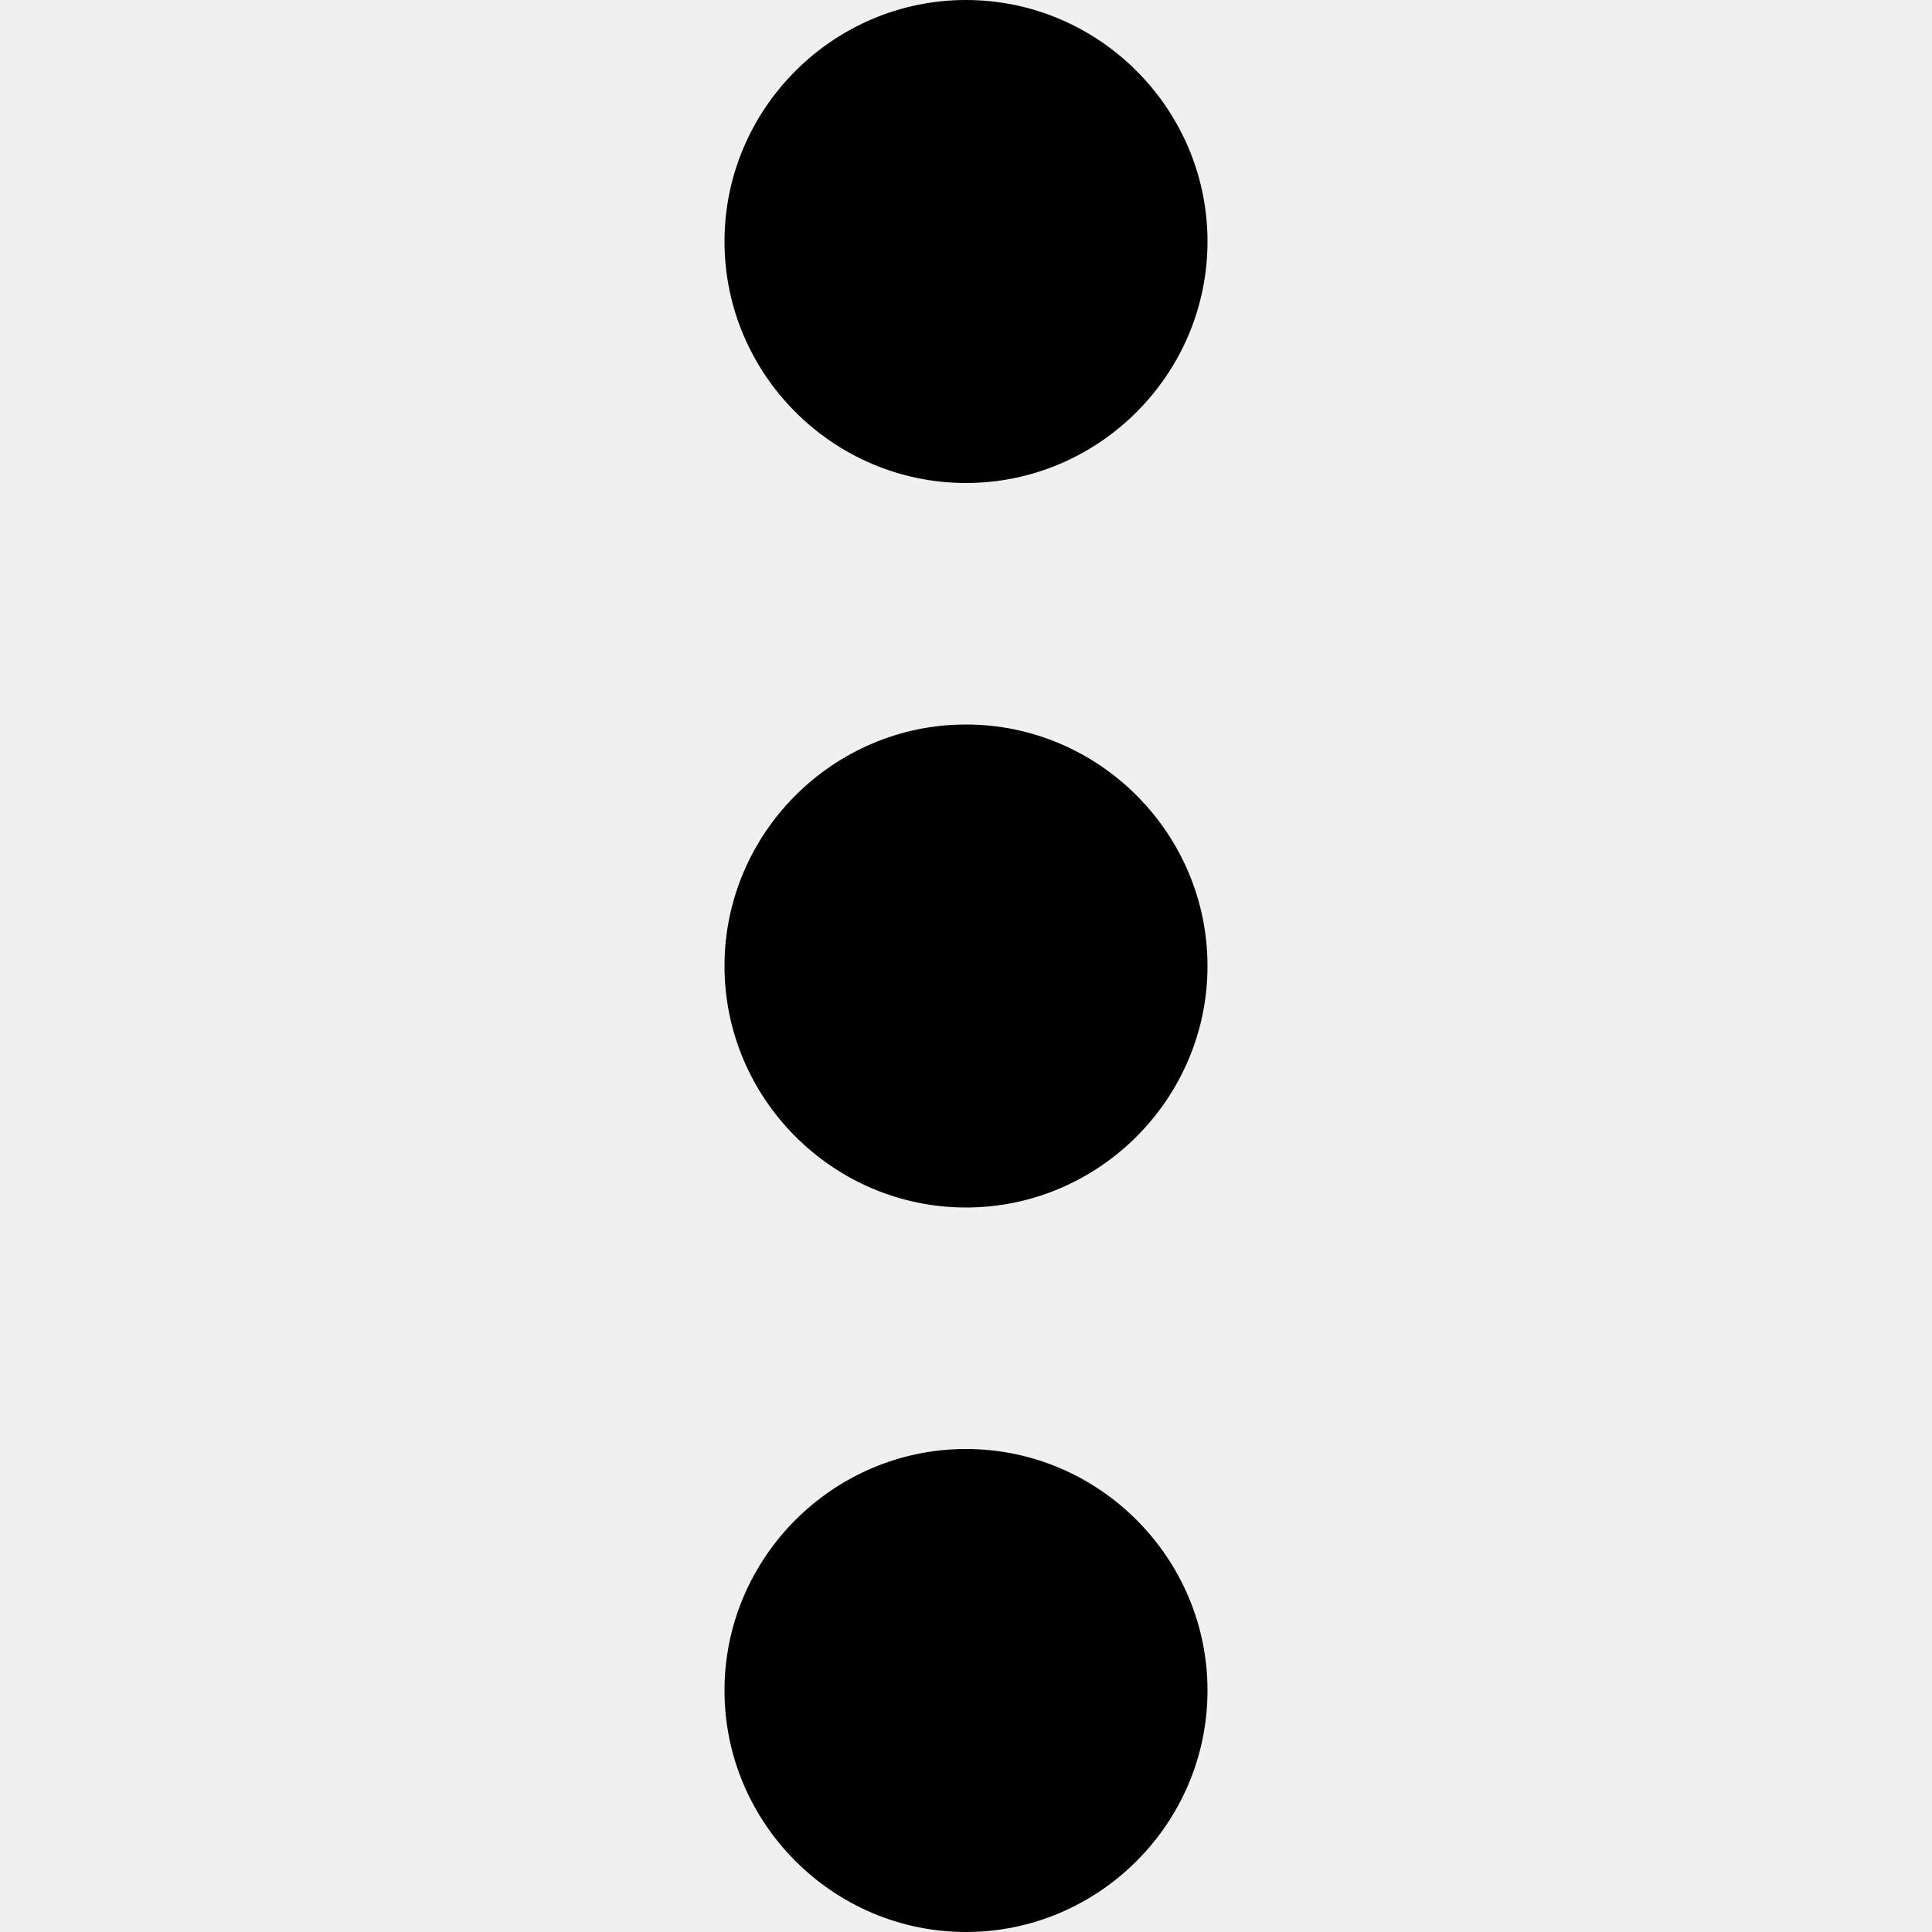
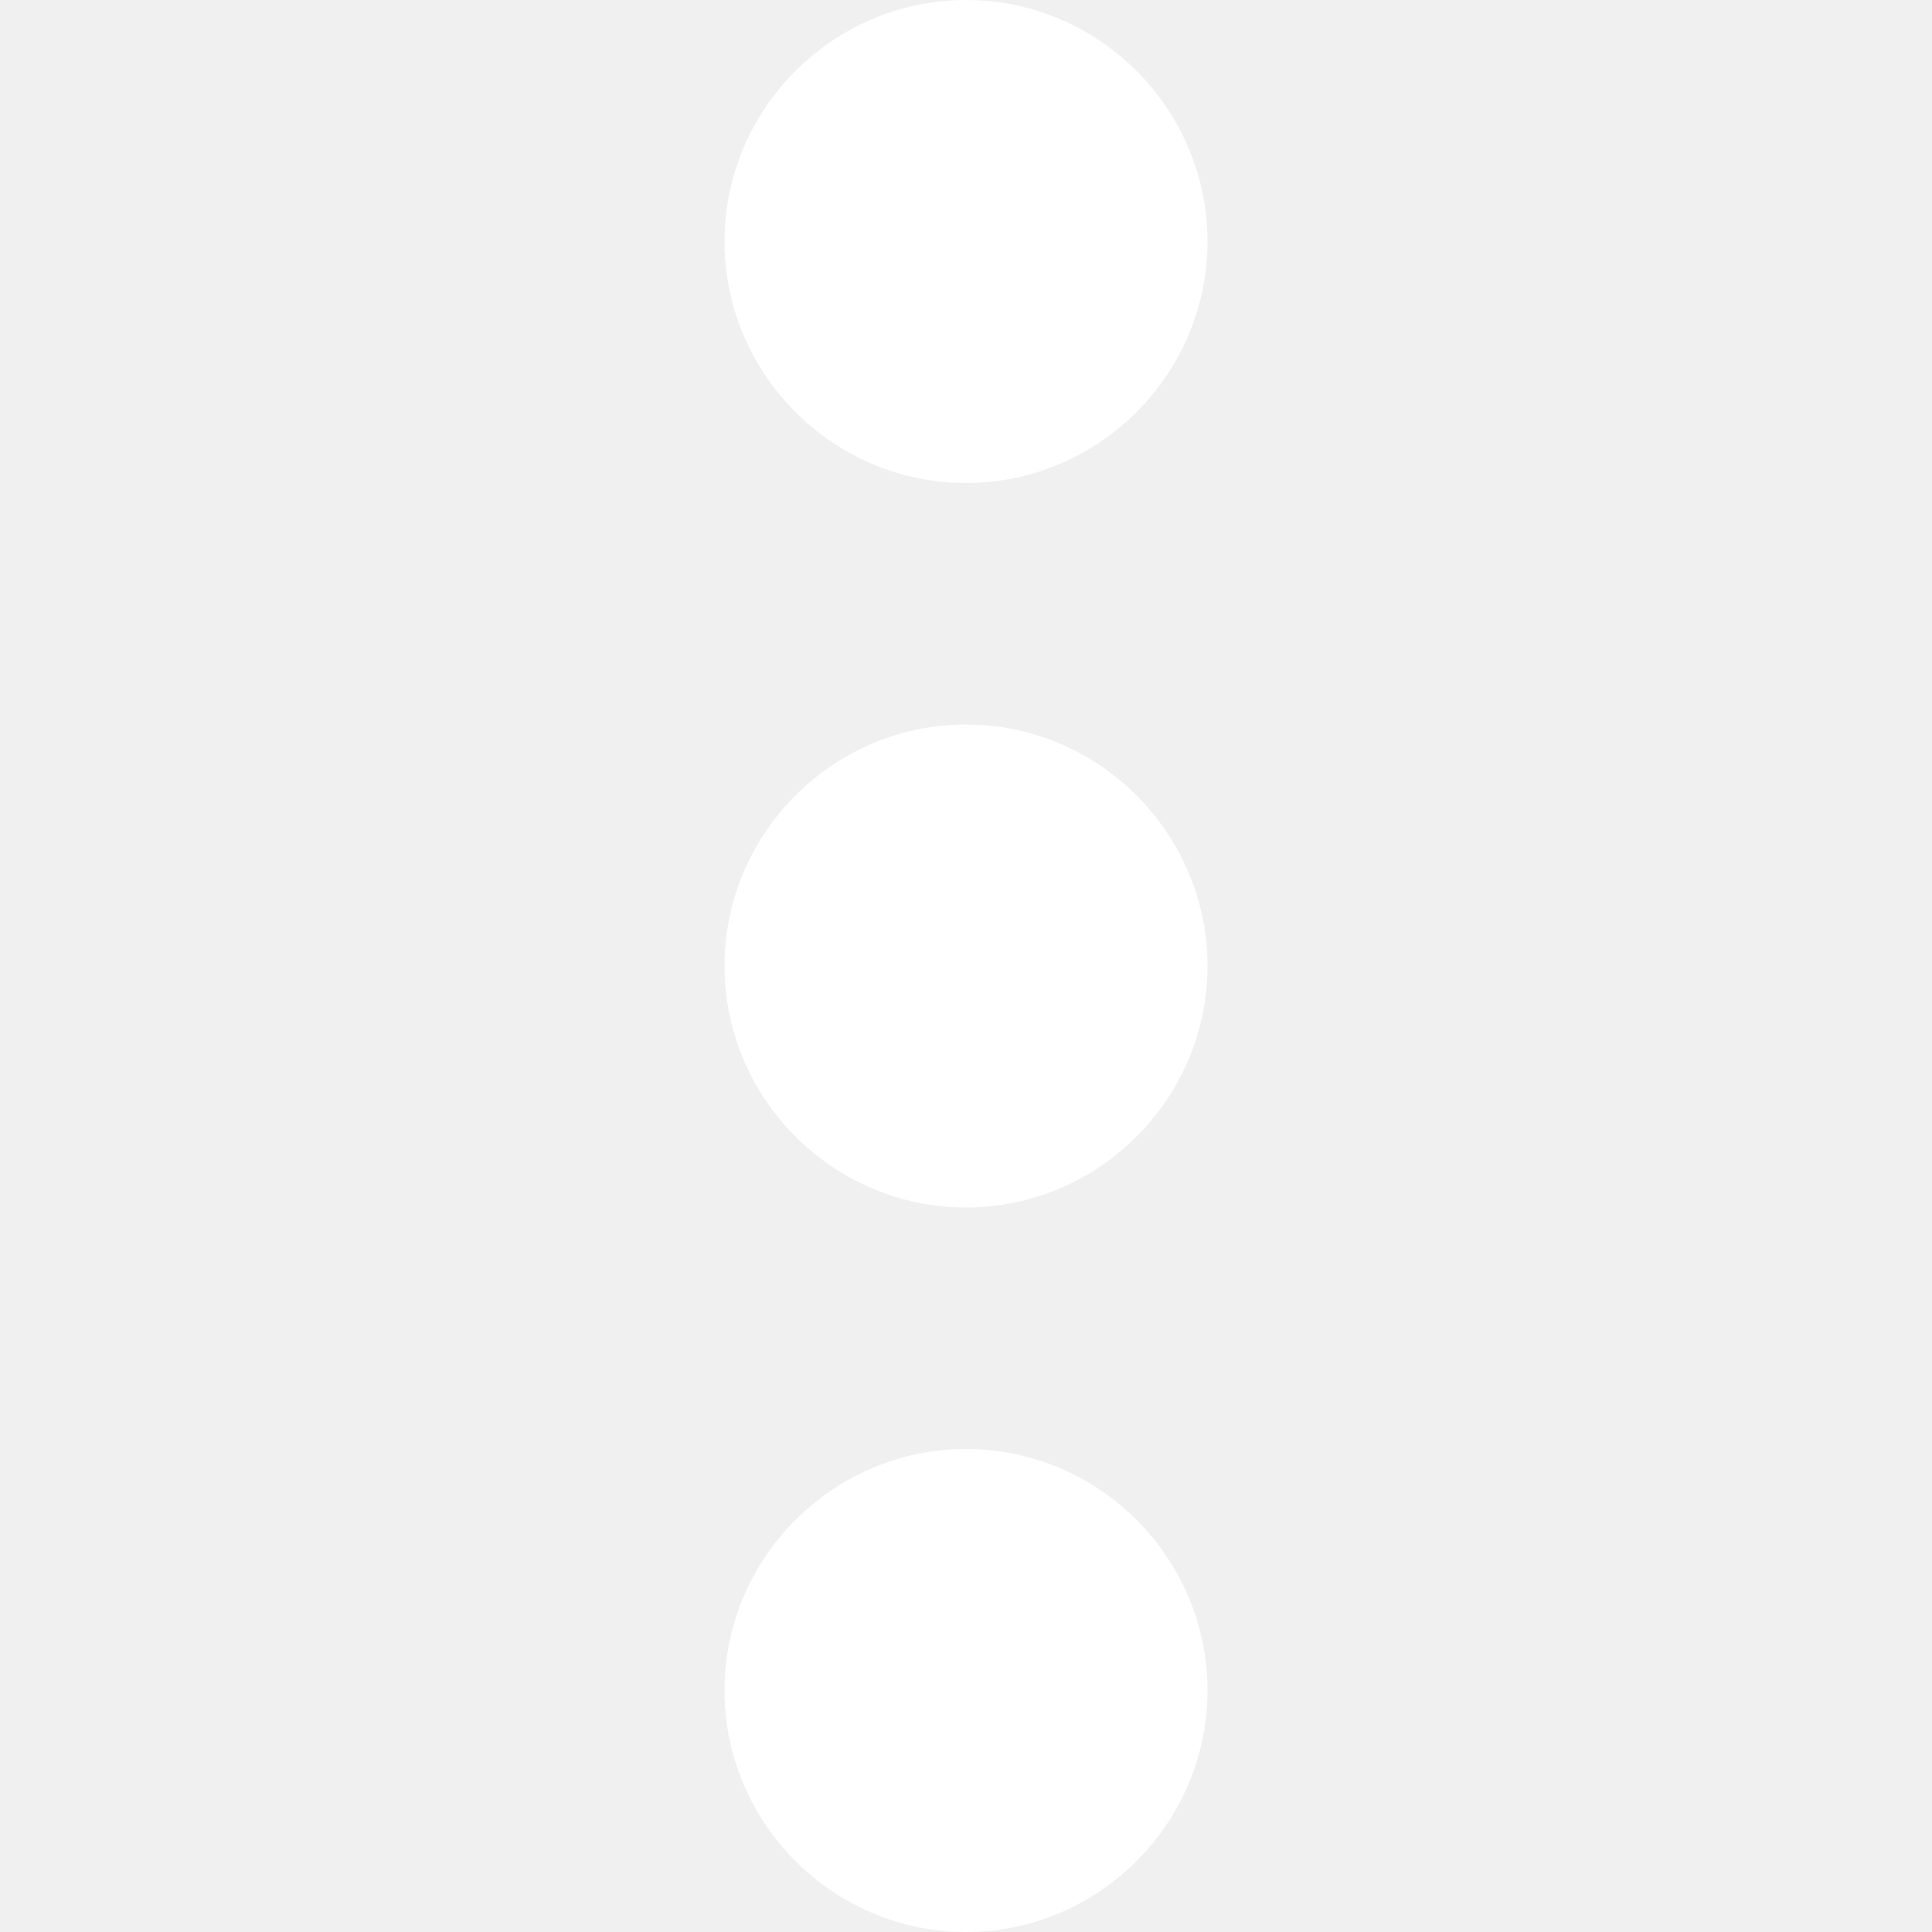
- <svg xmlns="http://www.w3.org/2000/svg" version="1.1" id="Capa_1" x="0px" y="0px" width="408px" height="408px" viewBox="0 0 408 408" style="enable-background:new 0 0 408 408;" xml:space="preserve">
+ <svg xmlns="http://www.w3.org/2000/svg" width="408" height="408">
  <g>
-     <g id="more-vert">
-       <path d="M204,102c28.05,0,51-22.95,51-51S232.05,0,204,0s-51,22.95-51,51S175.95,102,204,102z M204,153c-28.05,0-51,22.95-51,51    s22.95,51,51,51s51-22.95,51-51S232.05,153,204,153z M204,306c-28.05,0-51,22.95-51,51s22.95,51,51,51s51-22.95,51-51    S232.05,306,204,306z" />
-     </g>
+     <rect fill="none" id="canvas_background" height="602" width="802" y="-1" x="-1" />
  </g>
  <g>
- </g>
-   <g>
- </g>
-   <g>
- </g>
-   <g>
- </g>
-   <g>
- </g>
-   <g>
- </g>
-   <g>
- </g>
-   <g>
- </g>
-   <g>
- </g>
-   <g>
- </g>
-   <g>
- </g>
-   <g>
- </g>
-   <g>
- </g>
-   <g>
- </g>
-   <g>
- </g>
+     <g id="svg_1">
+       <g id="more-vert">
+         <path fill="#ffffff" id="svg_2" d="m204,102c28.05,0 51,-22.95 51,-51s-22.95,-51 -51,-51s-51,22.95 -51,51s22.95,51 51,51zm0,51c-28.05,0 -51,22.95 -51,51s22.95,51 51,51s51,-22.95 51,-51s-22.95,-51 -51,-51zm0,153c-28.05,0 -51,22.95 -51,51s22.95,51 51,51s51,-22.95 51,-51s-22.95,-51 -51,-51z" />
+       </g>
+     </g>
+     <g id="svg_3" />
+     <g id="svg_4" />
+     <g id="svg_5" />
+     <g id="svg_6" />
+     <g id="svg_7" />
+     <g id="svg_8" />
+     <g id="svg_9" />
+     <g id="svg_10" />
+     <g id="svg_11" />
+     <g id="svg_12" />
+     <g id="svg_13" />
+     <g id="svg_14" />
+     <g id="svg_15" />
+     <g id="svg_16" />
+     <g id="svg_17" />
+   </g>
</svg>
